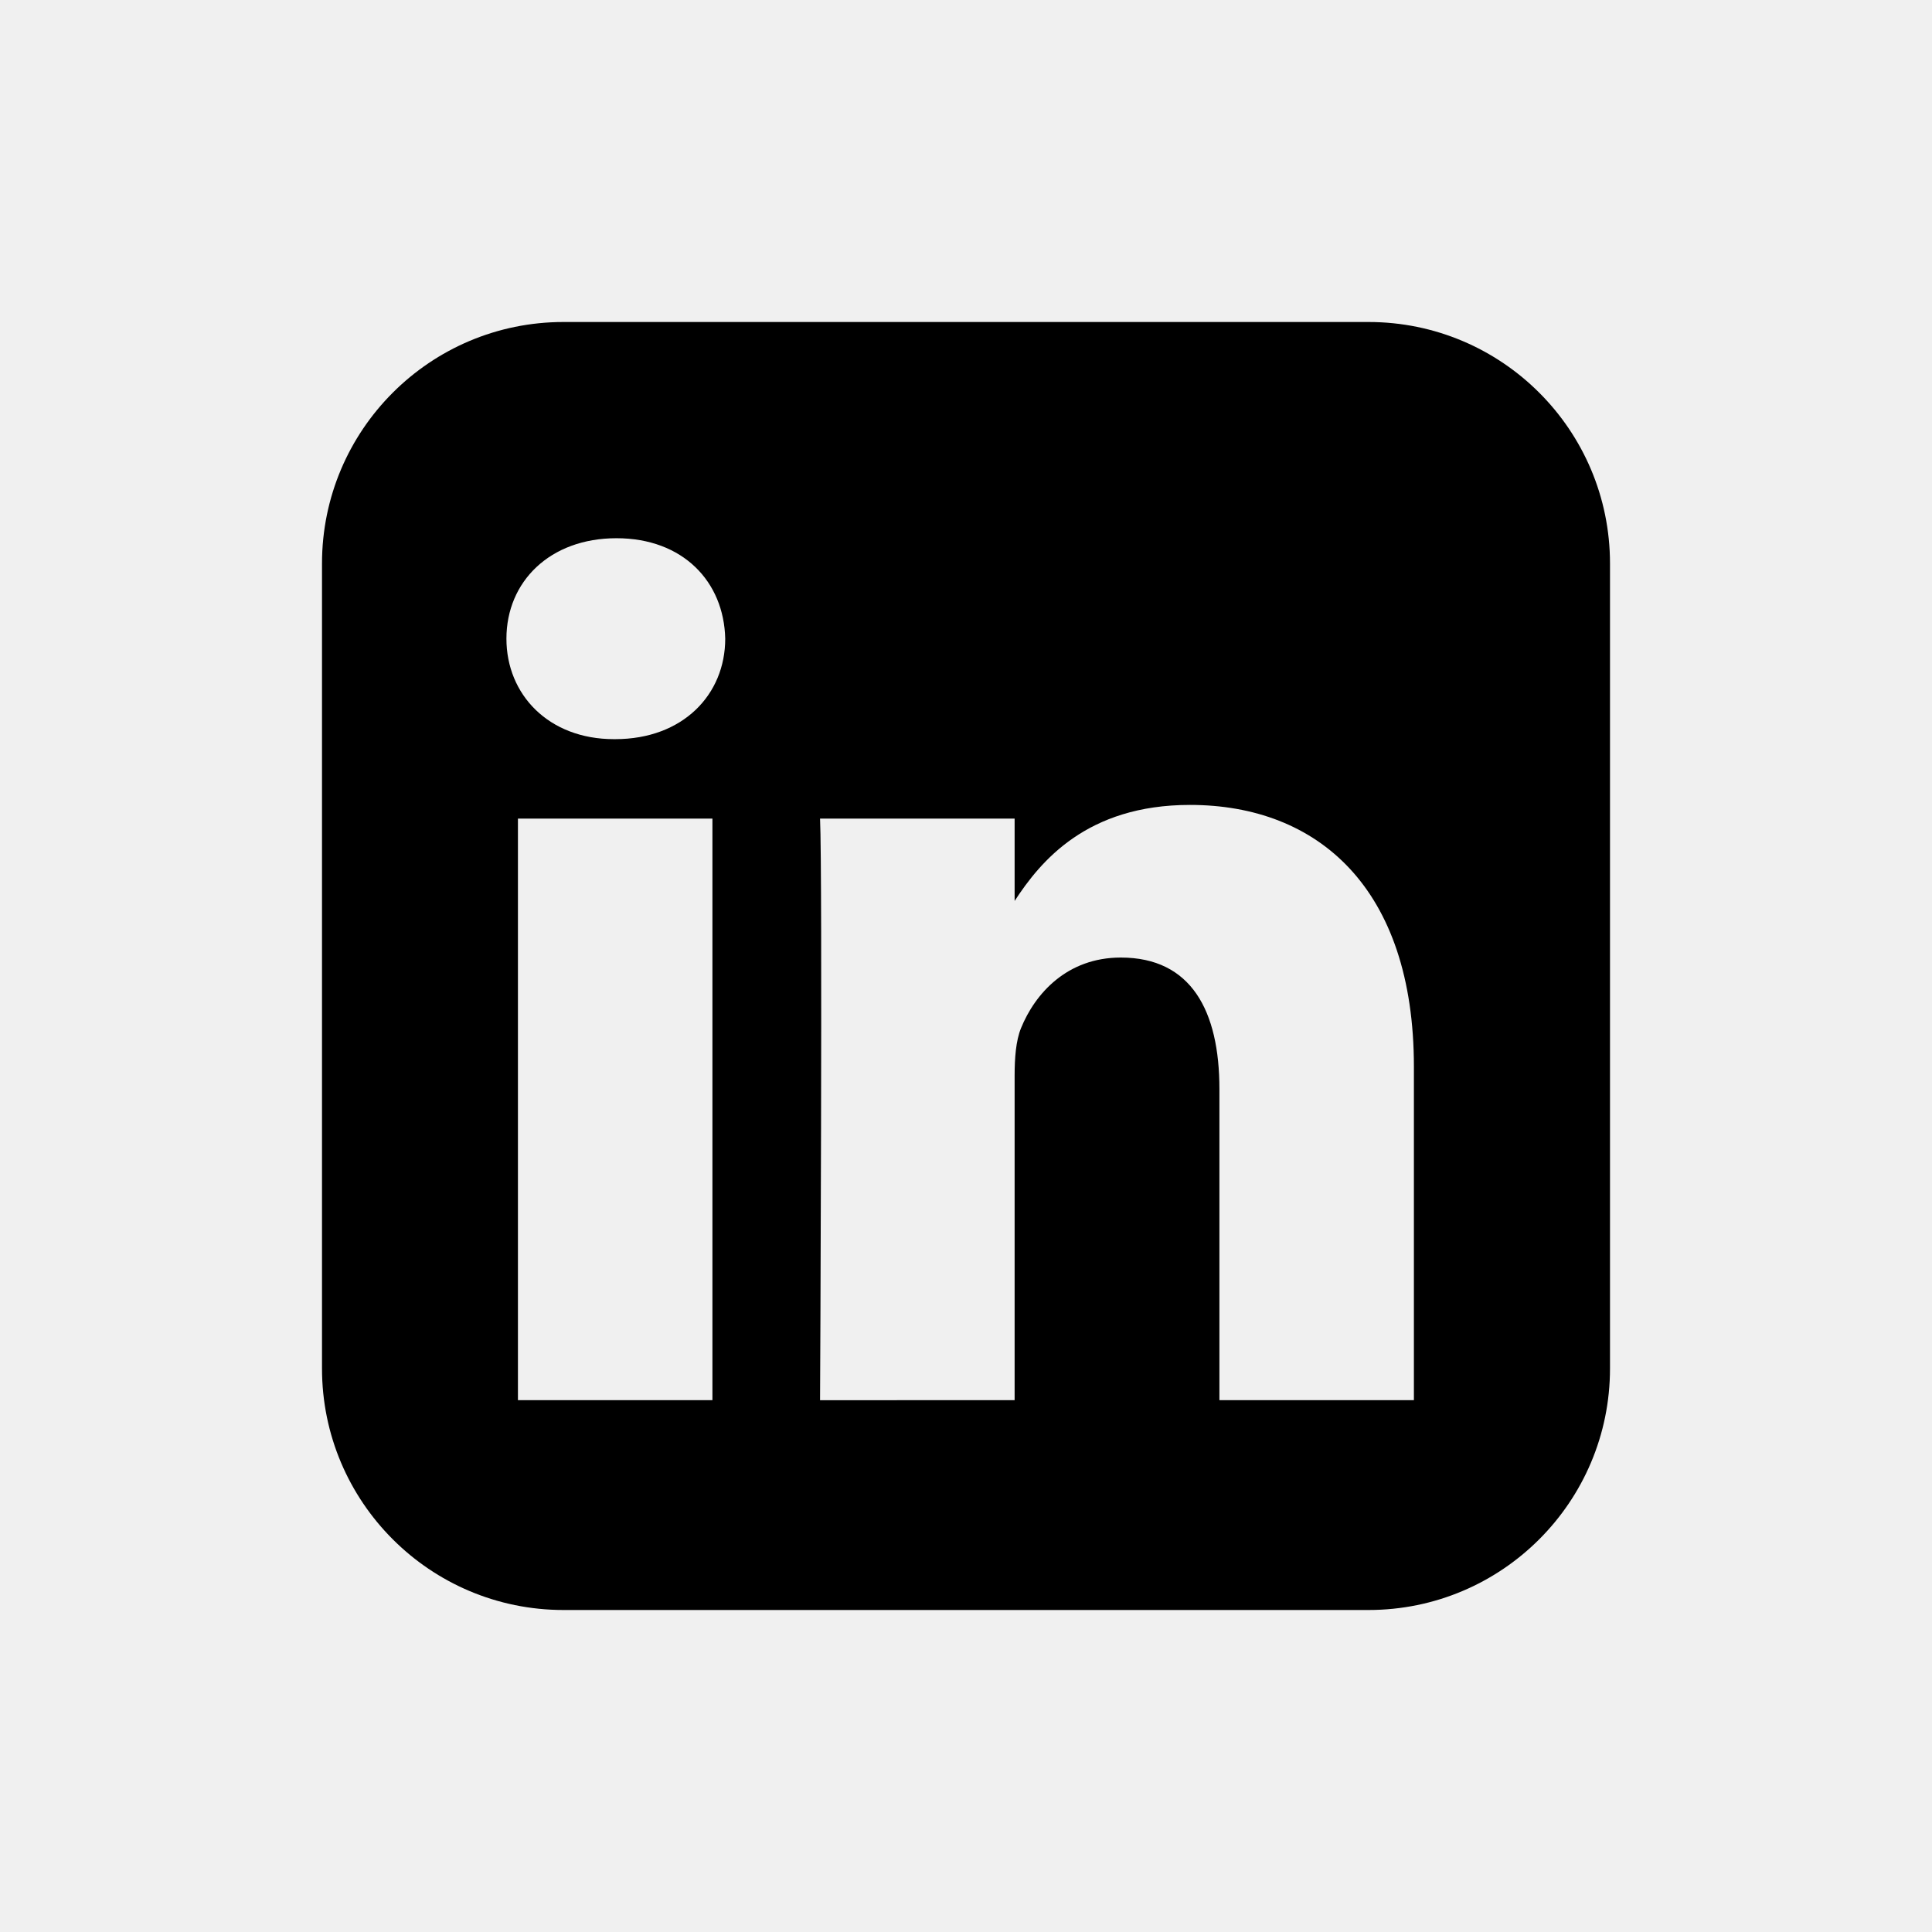
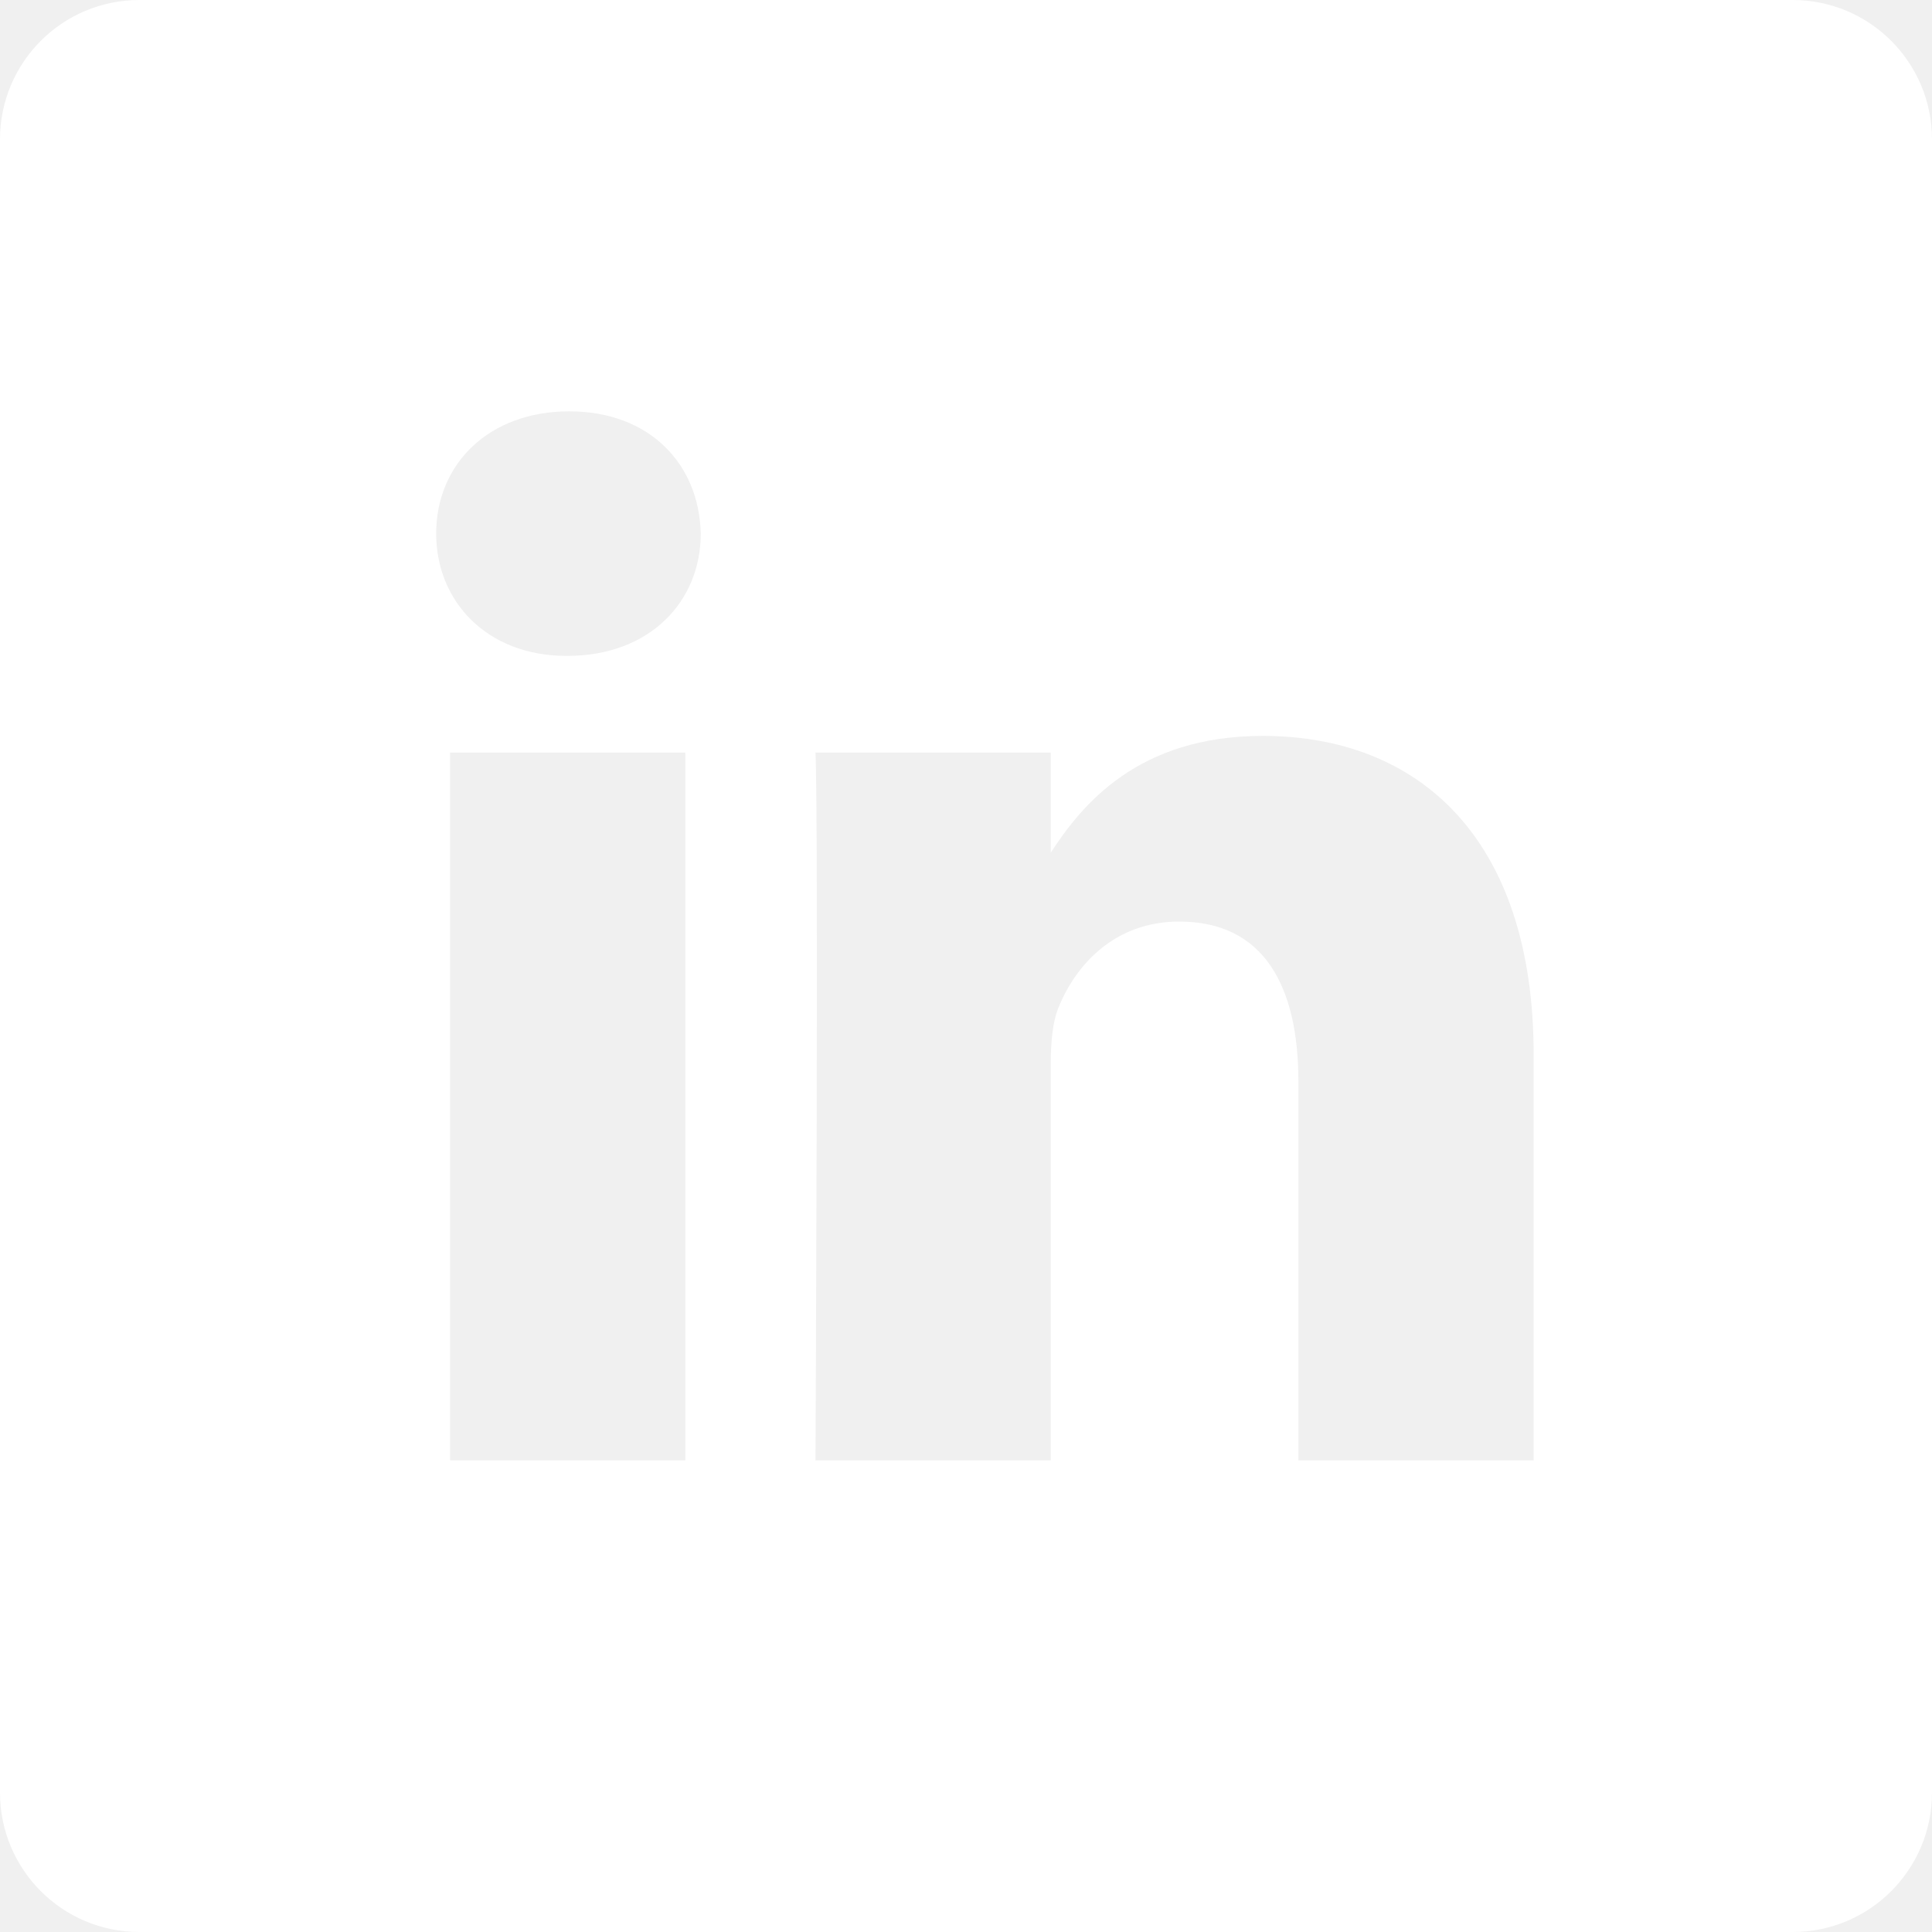
- <svg xmlns="http://www.w3.org/2000/svg" width="24" height="24" viewBox="0 0 24 24" fill="none">
-   <path d="M4 7C4 5.343 5.343 4 7 4H17C18.657 4 20 5.343 20 7V17C20 18.657 18.657 20 17 20H7C5.343 20 4 18.657 4 17V7ZM8.85 17.393V10.169H6.434V17.393H8.85ZM7.642 9.182C8.484 9.182 9.009 8.628 9.009 7.934C8.993 7.225 8.484 6.686 7.658 6.686C6.831 6.686 6.291 7.225 6.291 7.934C6.291 8.628 6.815 9.182 7.626 9.182H7.642ZM12.604 17.393V13.359C12.604 13.143 12.62 12.928 12.683 12.773C12.858 12.342 13.256 11.895 13.923 11.895C14.798 11.895 15.148 12.557 15.148 13.529V17.393H17.564V13.251C17.564 11.032 16.372 9.999 14.782 9.999C13.5 9.999 12.925 10.699 12.604 11.192V10.169H10.187C10.219 10.844 10.188 17.352 10.187 17.394L12.604 17.393Z" fill="currentColor" />
+ <svg xmlns="http://www.w3.org/2000/svg" width="21" height="21" viewBox="0 0 21 21" fill="none">
+   <path d="M19.485 0H1.515C0.678 0 0 0.678 0 1.515V19.485C0 20.322 0.678 21 1.515 21H19.485C20.322 21 21 20.322 21 19.485V1.515C21 0.678 20.322 0 19.485 0V0ZM7.449 15.873H4.892V8.18H7.449V15.873ZM6.17 7.129H6.154C5.295 7.129 4.741 6.538 4.741 5.8C4.741 5.045 5.312 4.471 6.187 4.471C7.062 4.471 7.6 5.045 7.617 5.8C7.617 6.538 7.062 7.129 6.17 7.129ZM16.67 15.873H14.113V11.757C14.113 10.723 13.742 10.017 12.817 10.017C12.111 10.017 11.69 10.493 11.505 10.953C11.438 11.117 11.421 11.347 11.421 11.577V15.873H8.864C8.864 15.873 8.898 8.901 8.864 8.18H11.421V9.269C11.761 8.745 12.369 7.999 13.726 7.999C15.408 7.999 16.67 9.099 16.67 11.462V15.873Z" fill="white" />
</svg>
